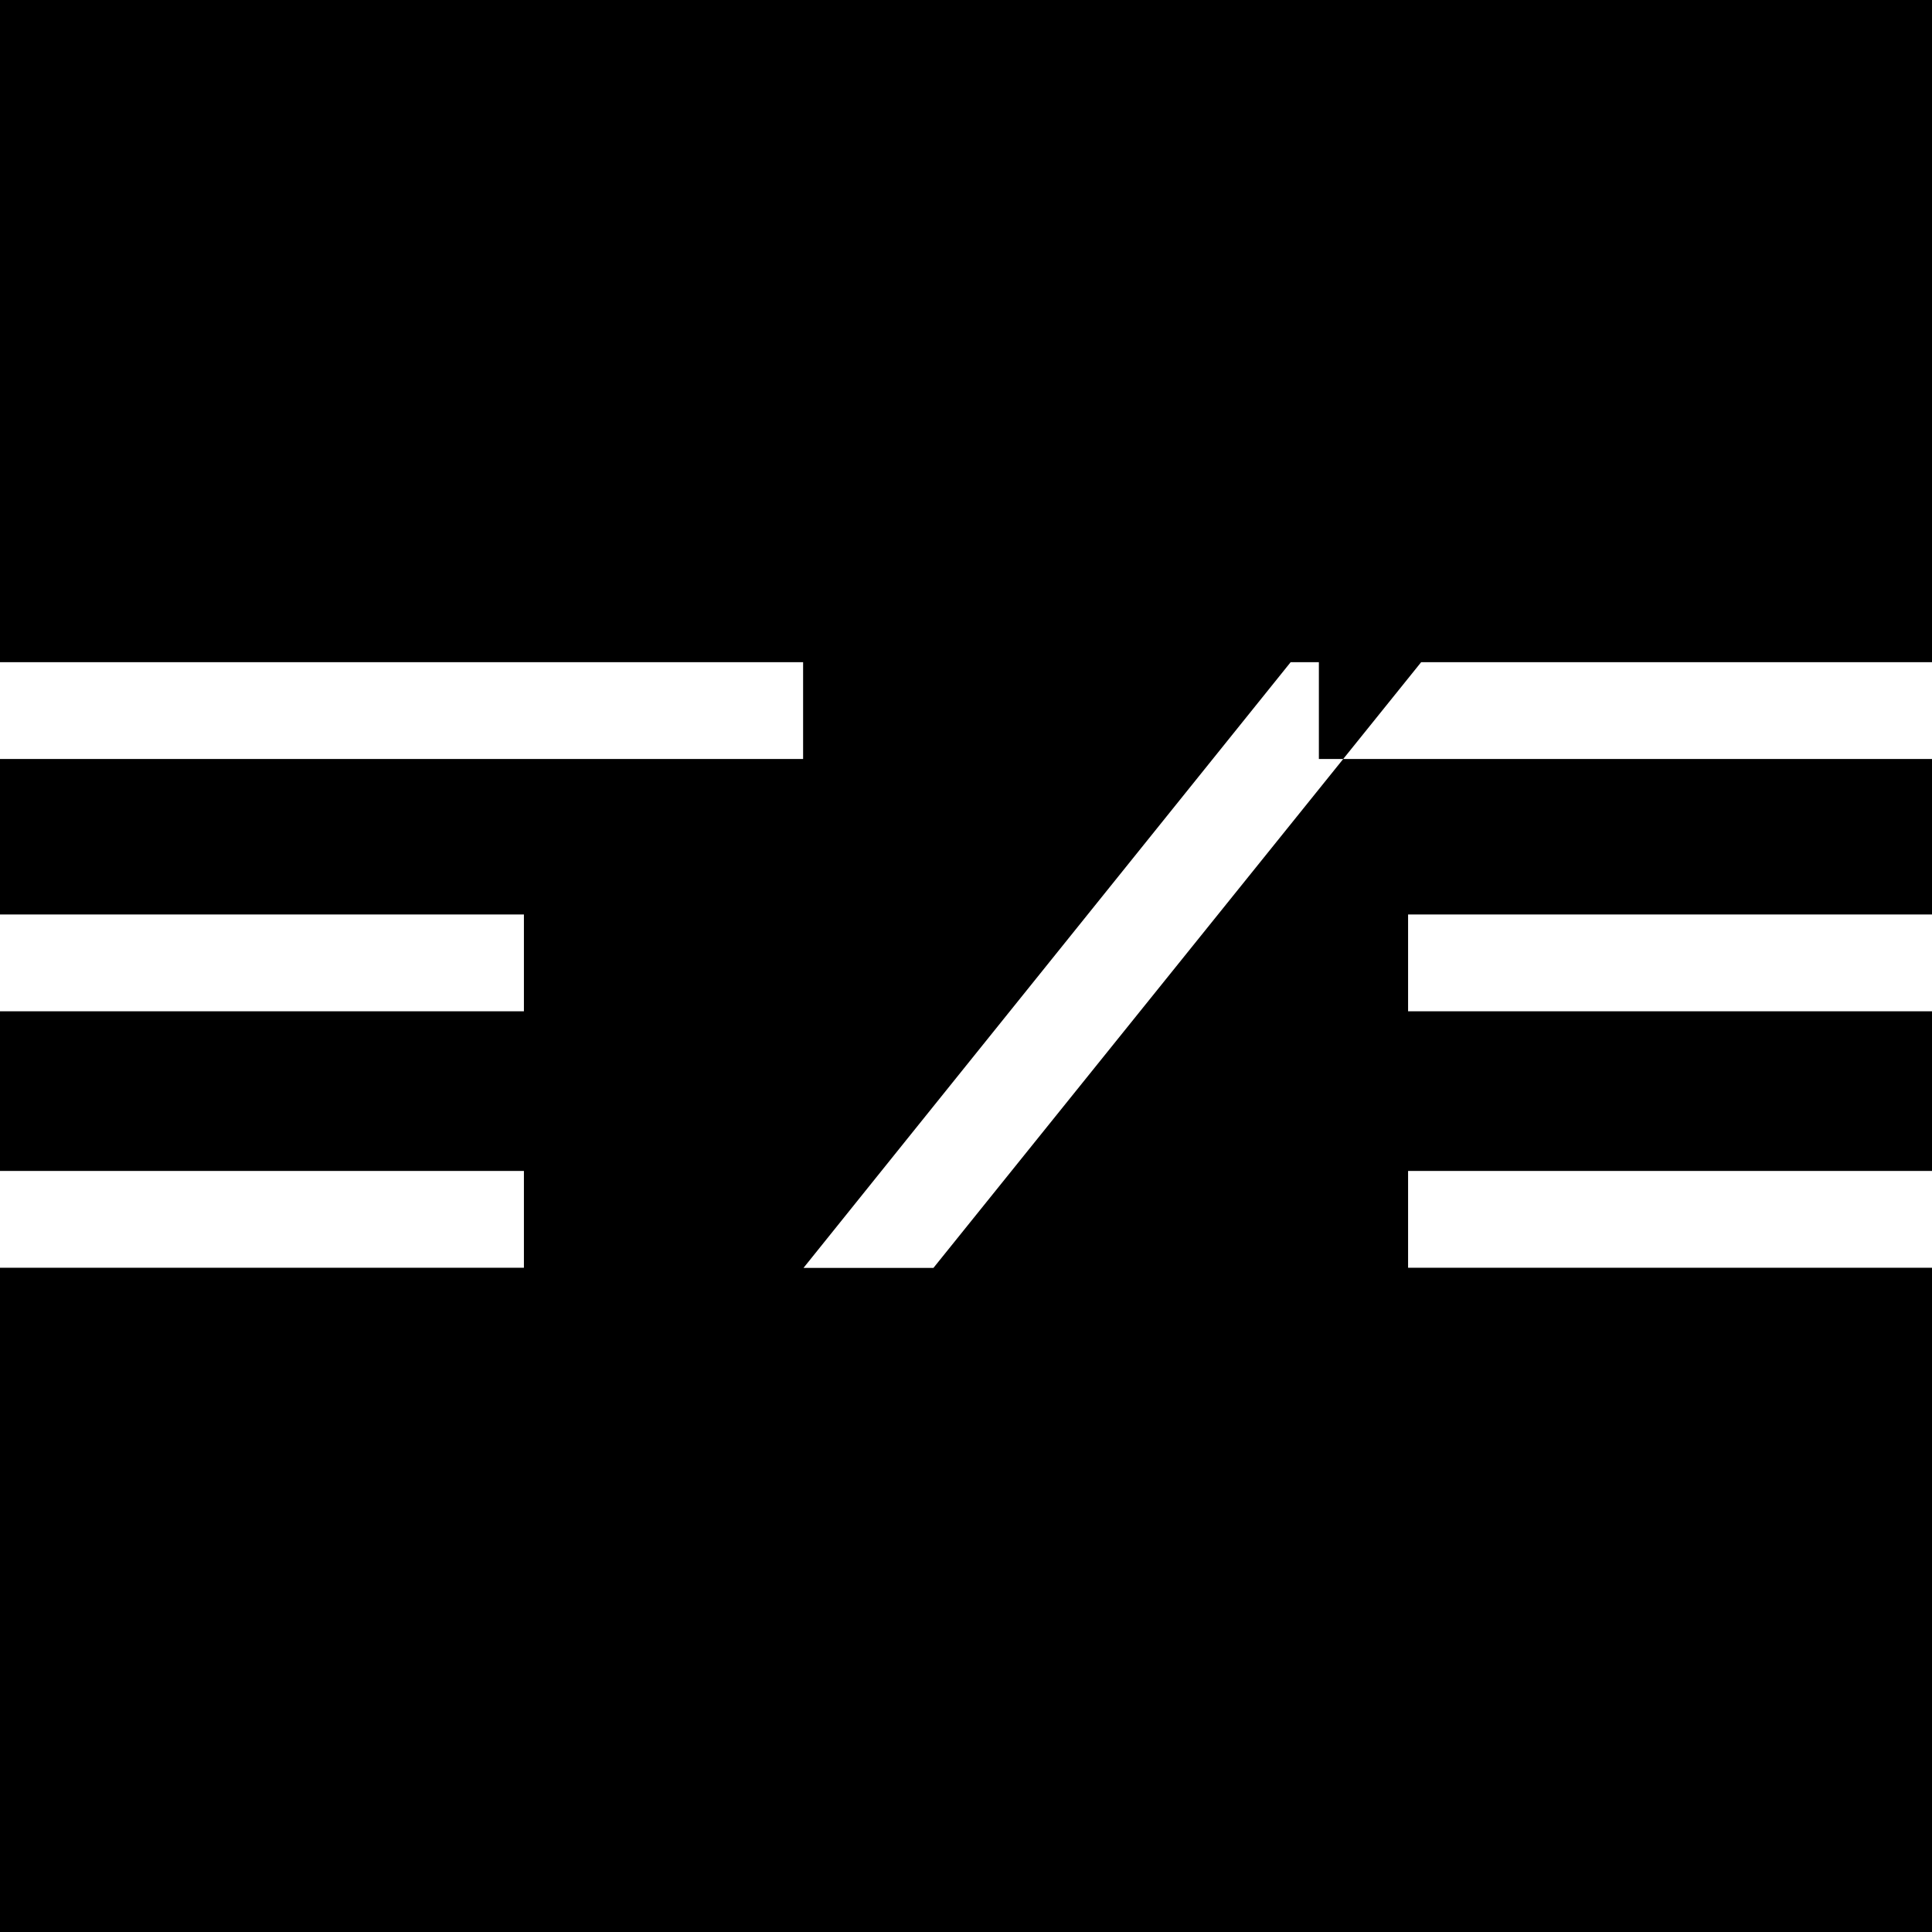
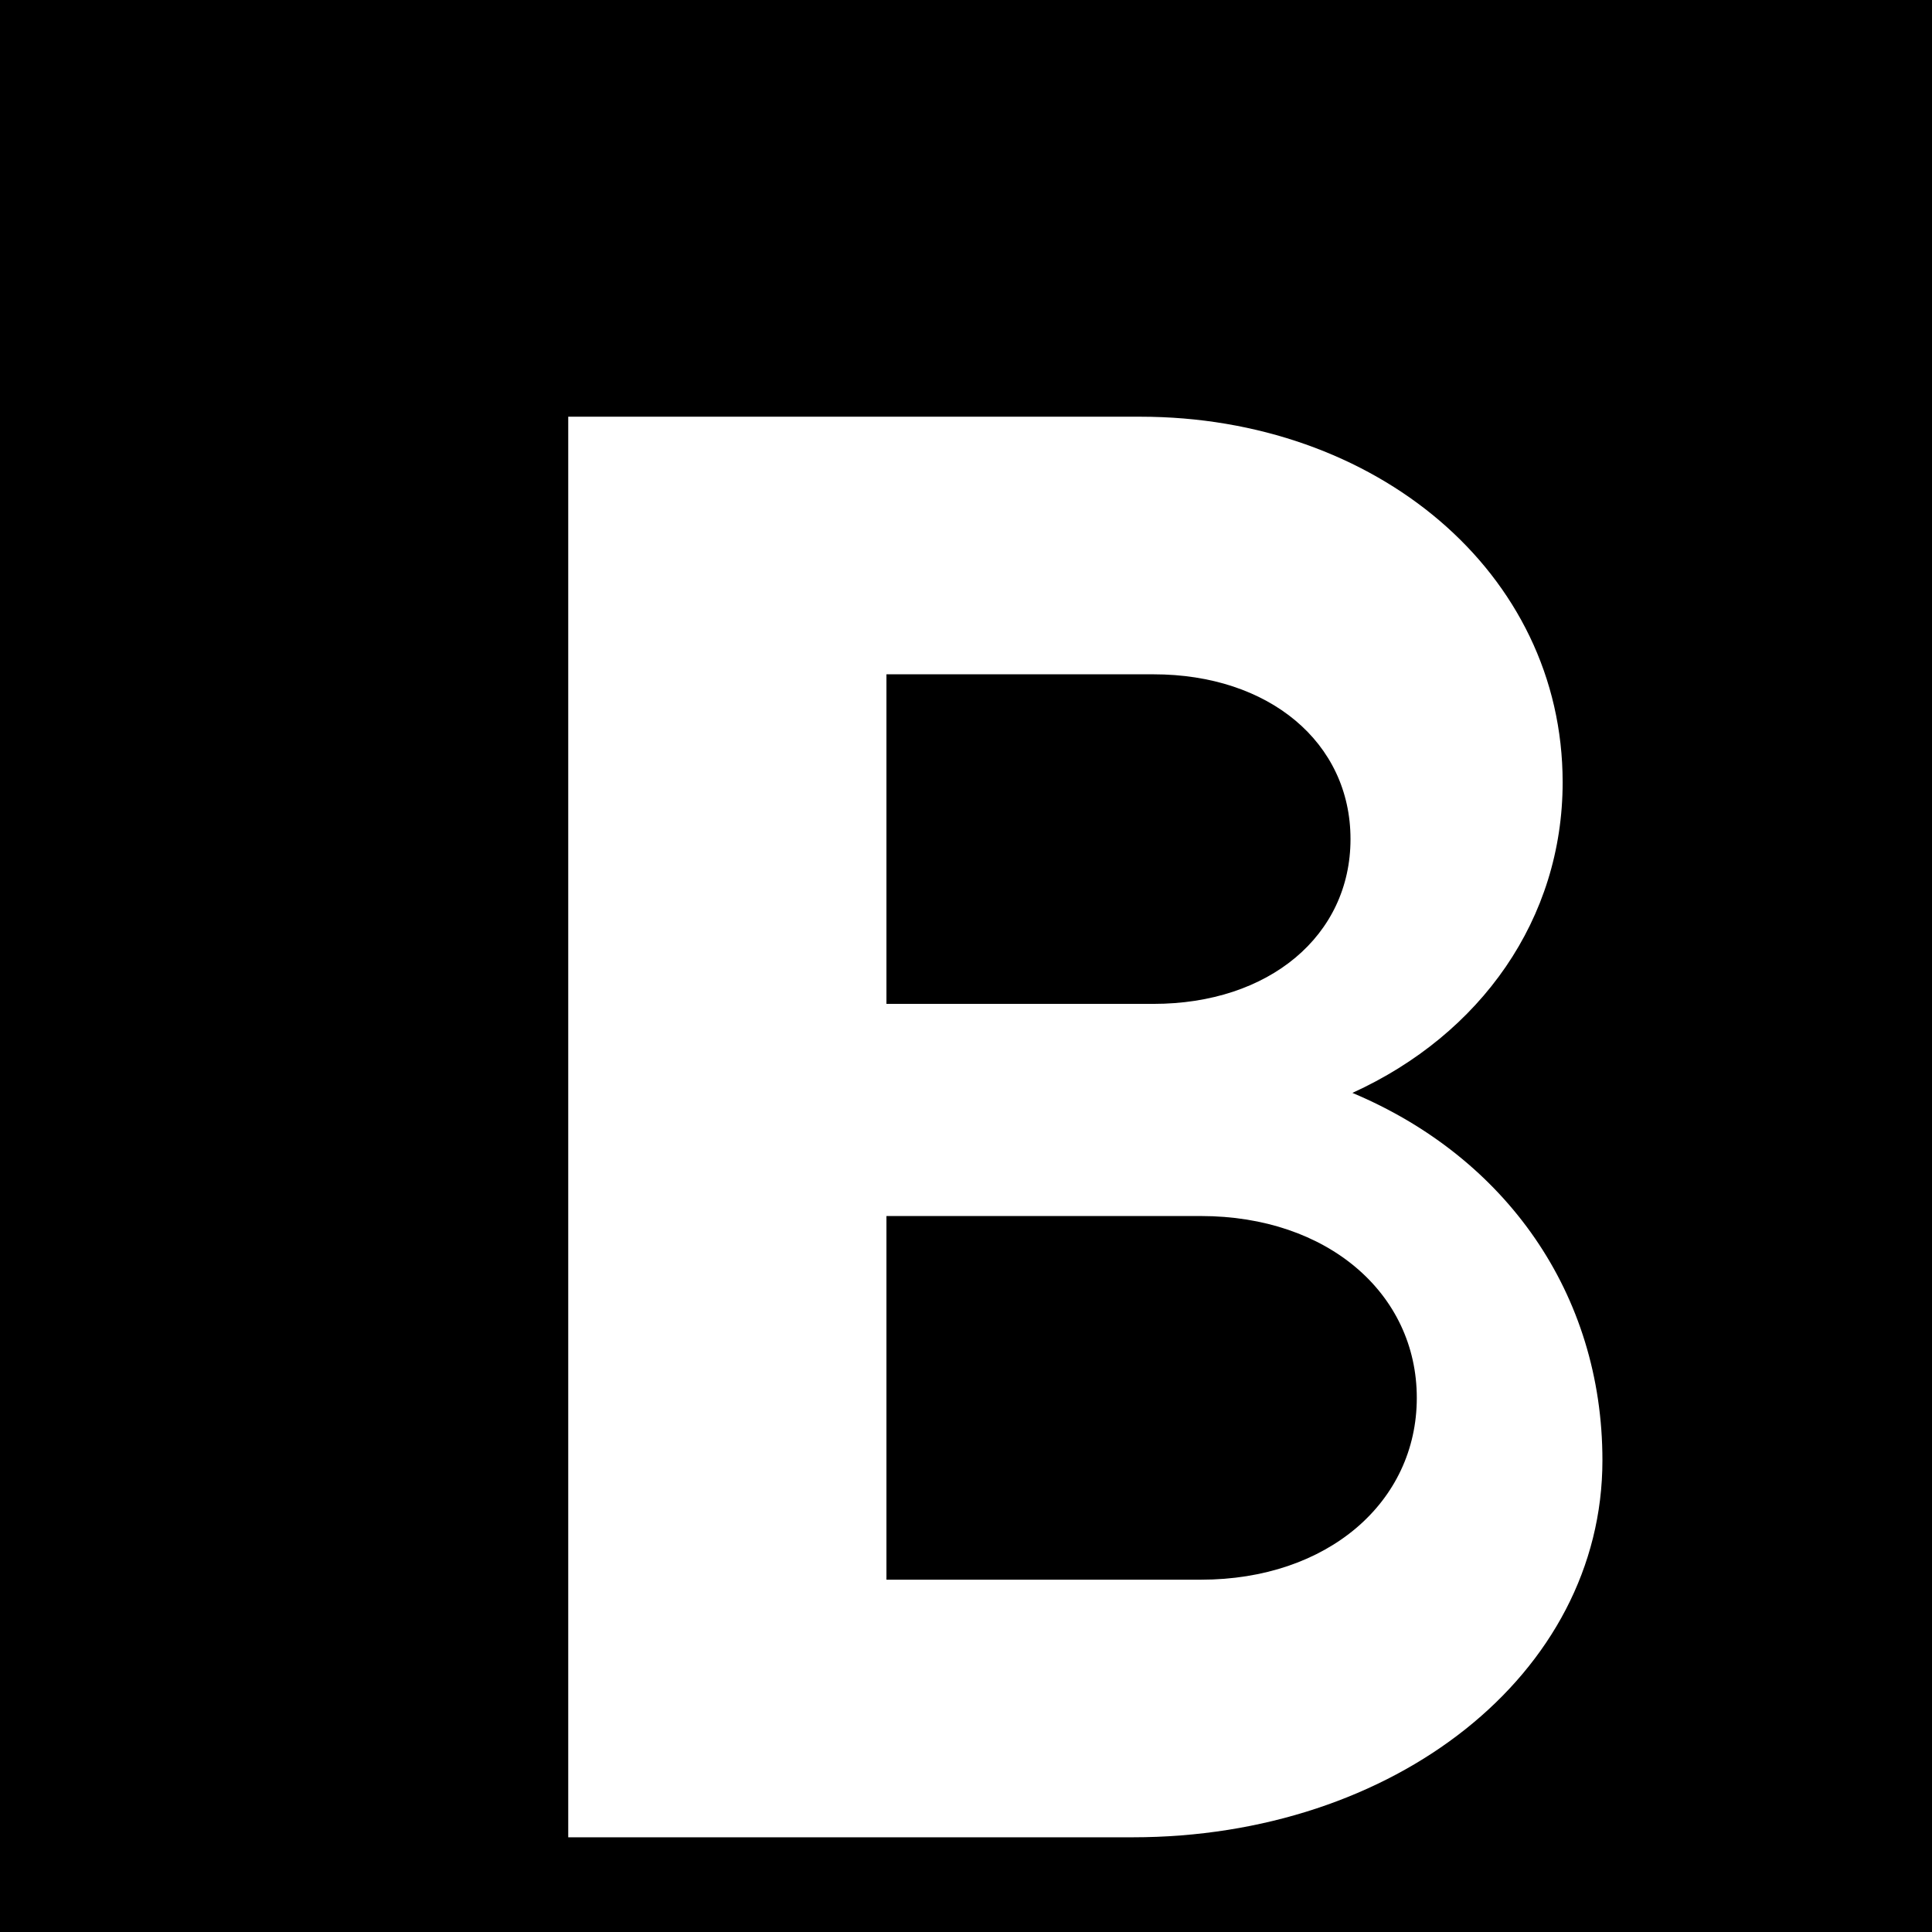
<svg xmlns="http://www.w3.org/2000/svg" width="102" height="102" viewBox="0 0 102 102" fill="none">
  <path fill="#000" d="M0 0h102v102H0z" />
-   <path fill="#fff" d="M49.28 66.94 75.03 34.96h-6.89L47.91 60.11l-5.49 6.83h6.86ZM0 34.96h42.4v5.11H0zm0 13.32h27.66v5.11H0zm0 13.54h27.66v5.11H0zm69.63-26.86H102v5.11H69.63zm4.71 13.32H102v5.11H74.34zm0 13.54H102v5.11H74.34z" />
+   <path fill="#fff" d="M30 22h30.2c12.4 0 22.3 8.2 22.3 19.3 0 7.2-4.3 13.3-11.1 16.4 8.1 3.4 13.2 10.6 13.2 19.4C84.6 88.4 73.6 97 59.8 97H30V22Zm16.8 13.6v17.4h14.1c6.1 0 10.4-3.6 10.4-8.7s-4.3-8.7-10.4-8.7H46.8Zm0 30.6V83.4h16.6c6.7 0 11.4-4.1 11.4-9.6s-4.7-9.6-11.4-9.6H46.8Z" />
</svg>
